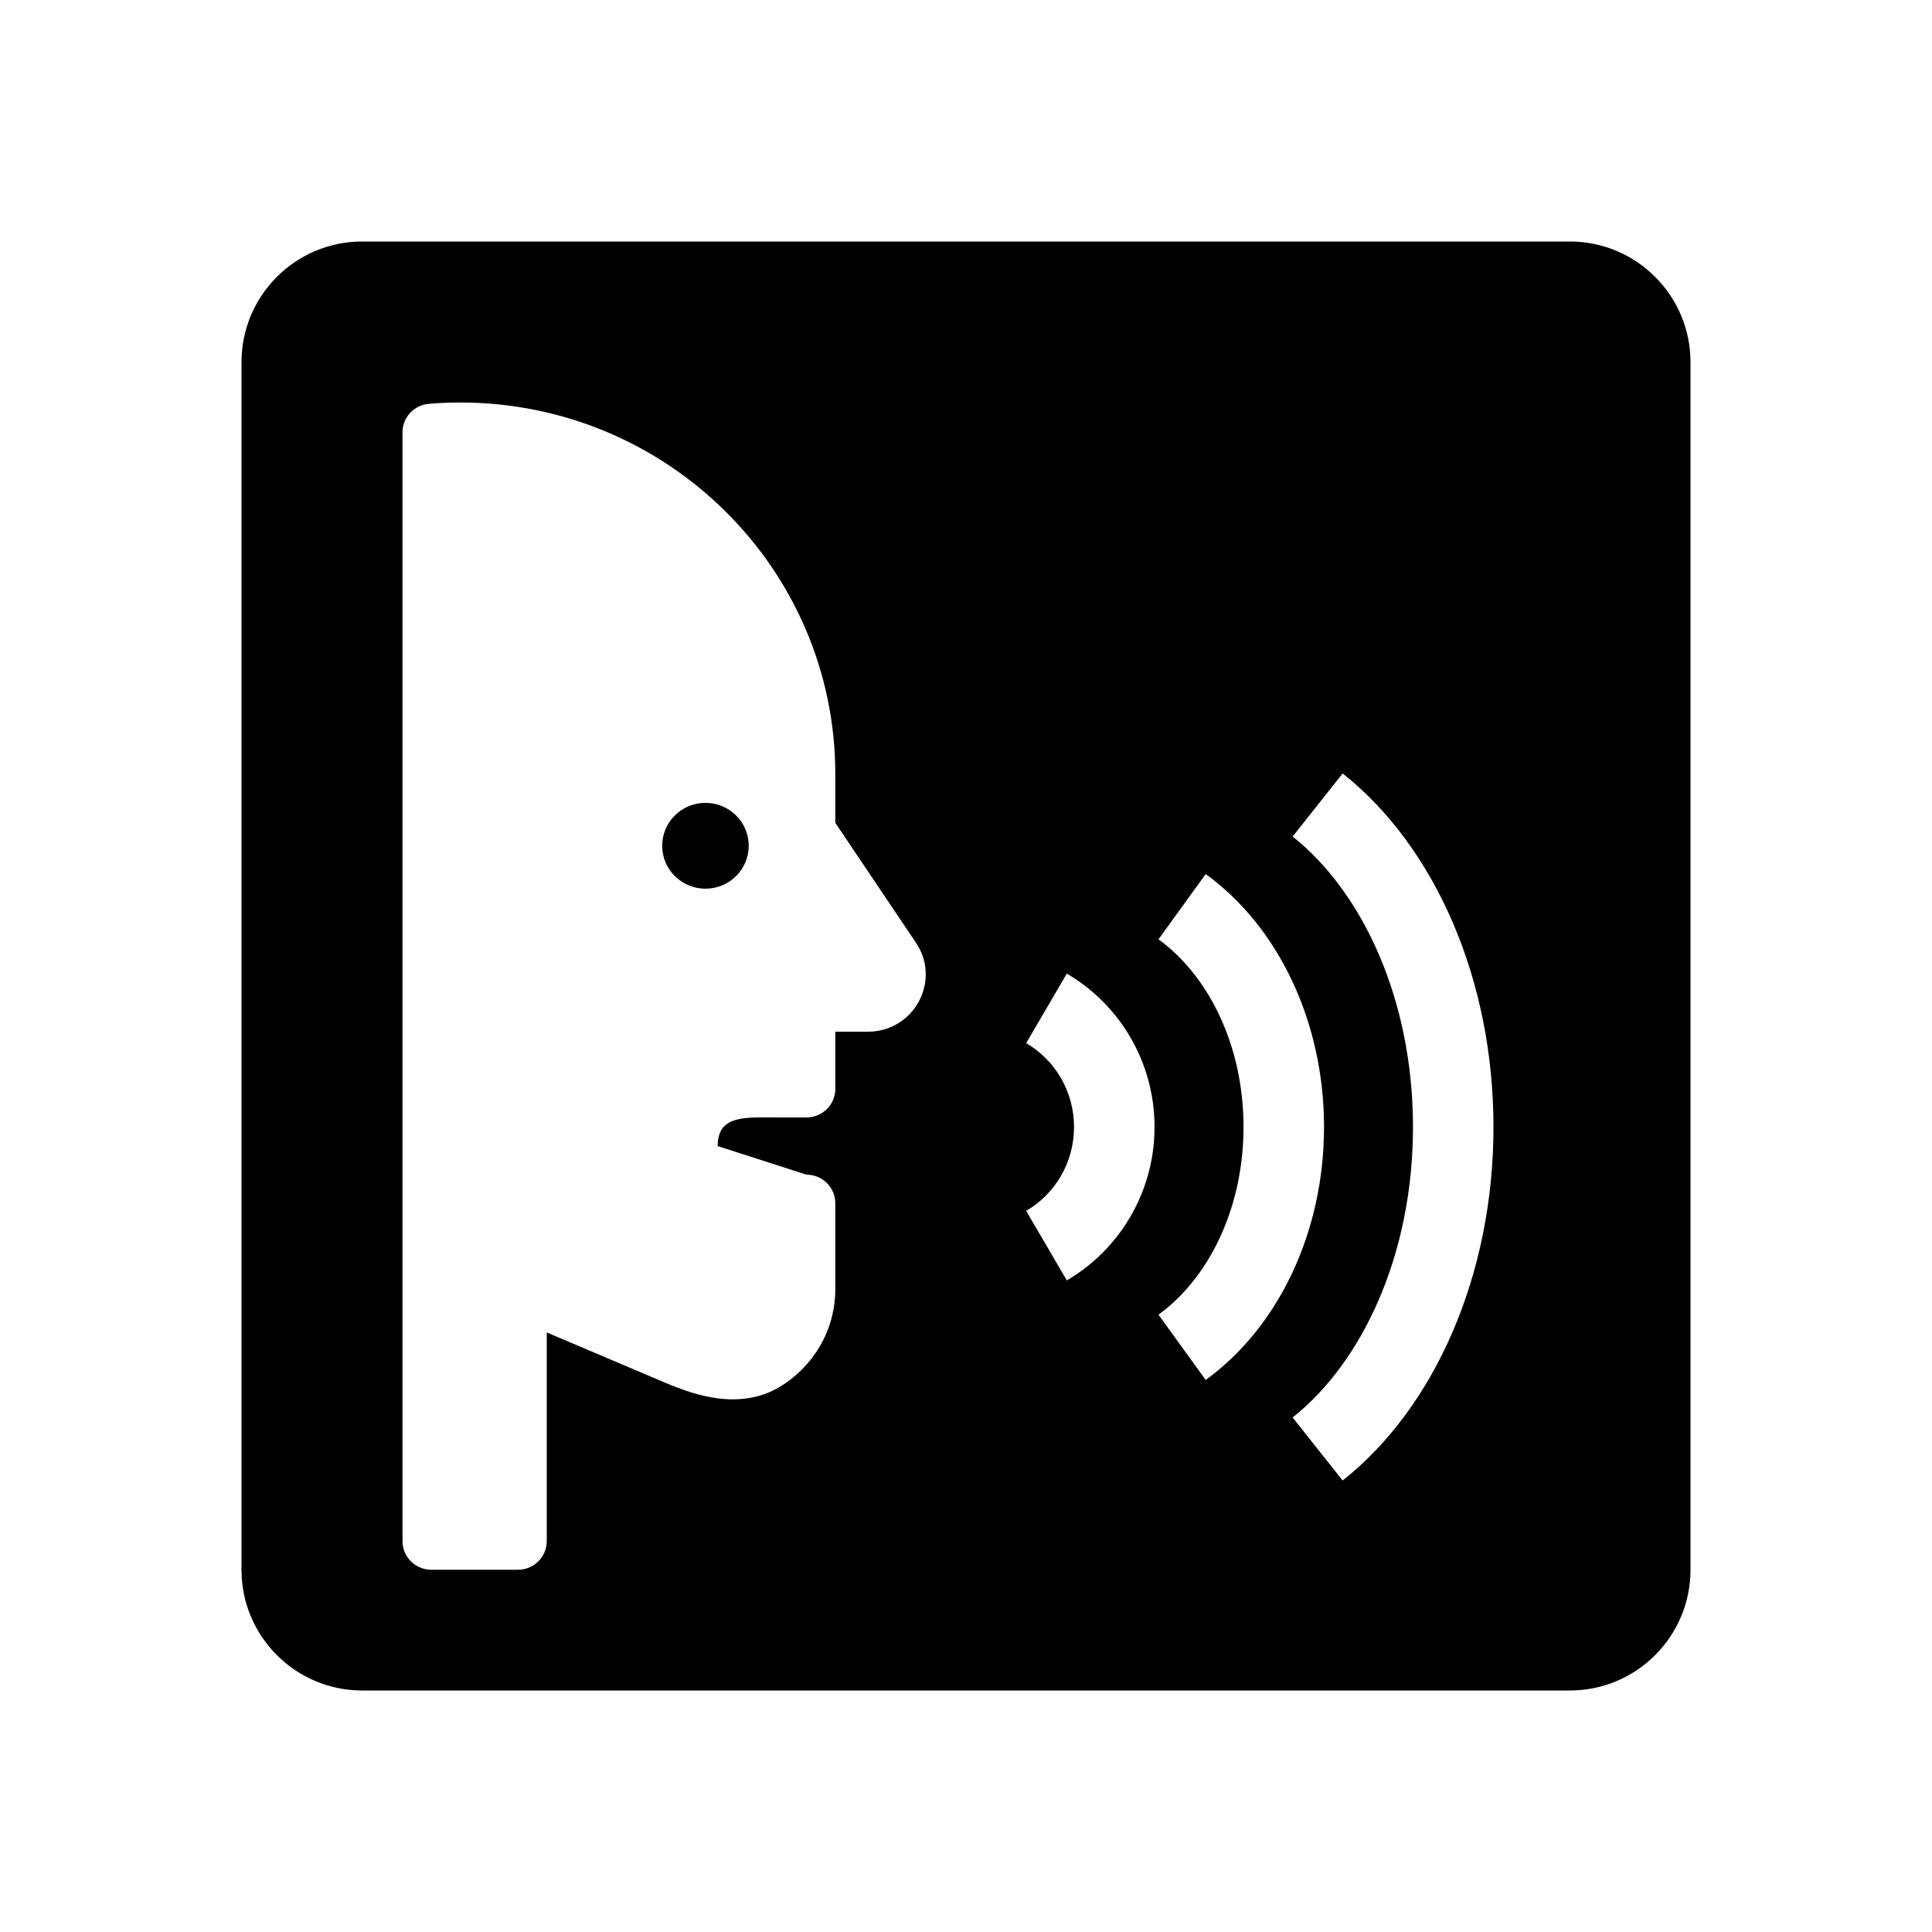
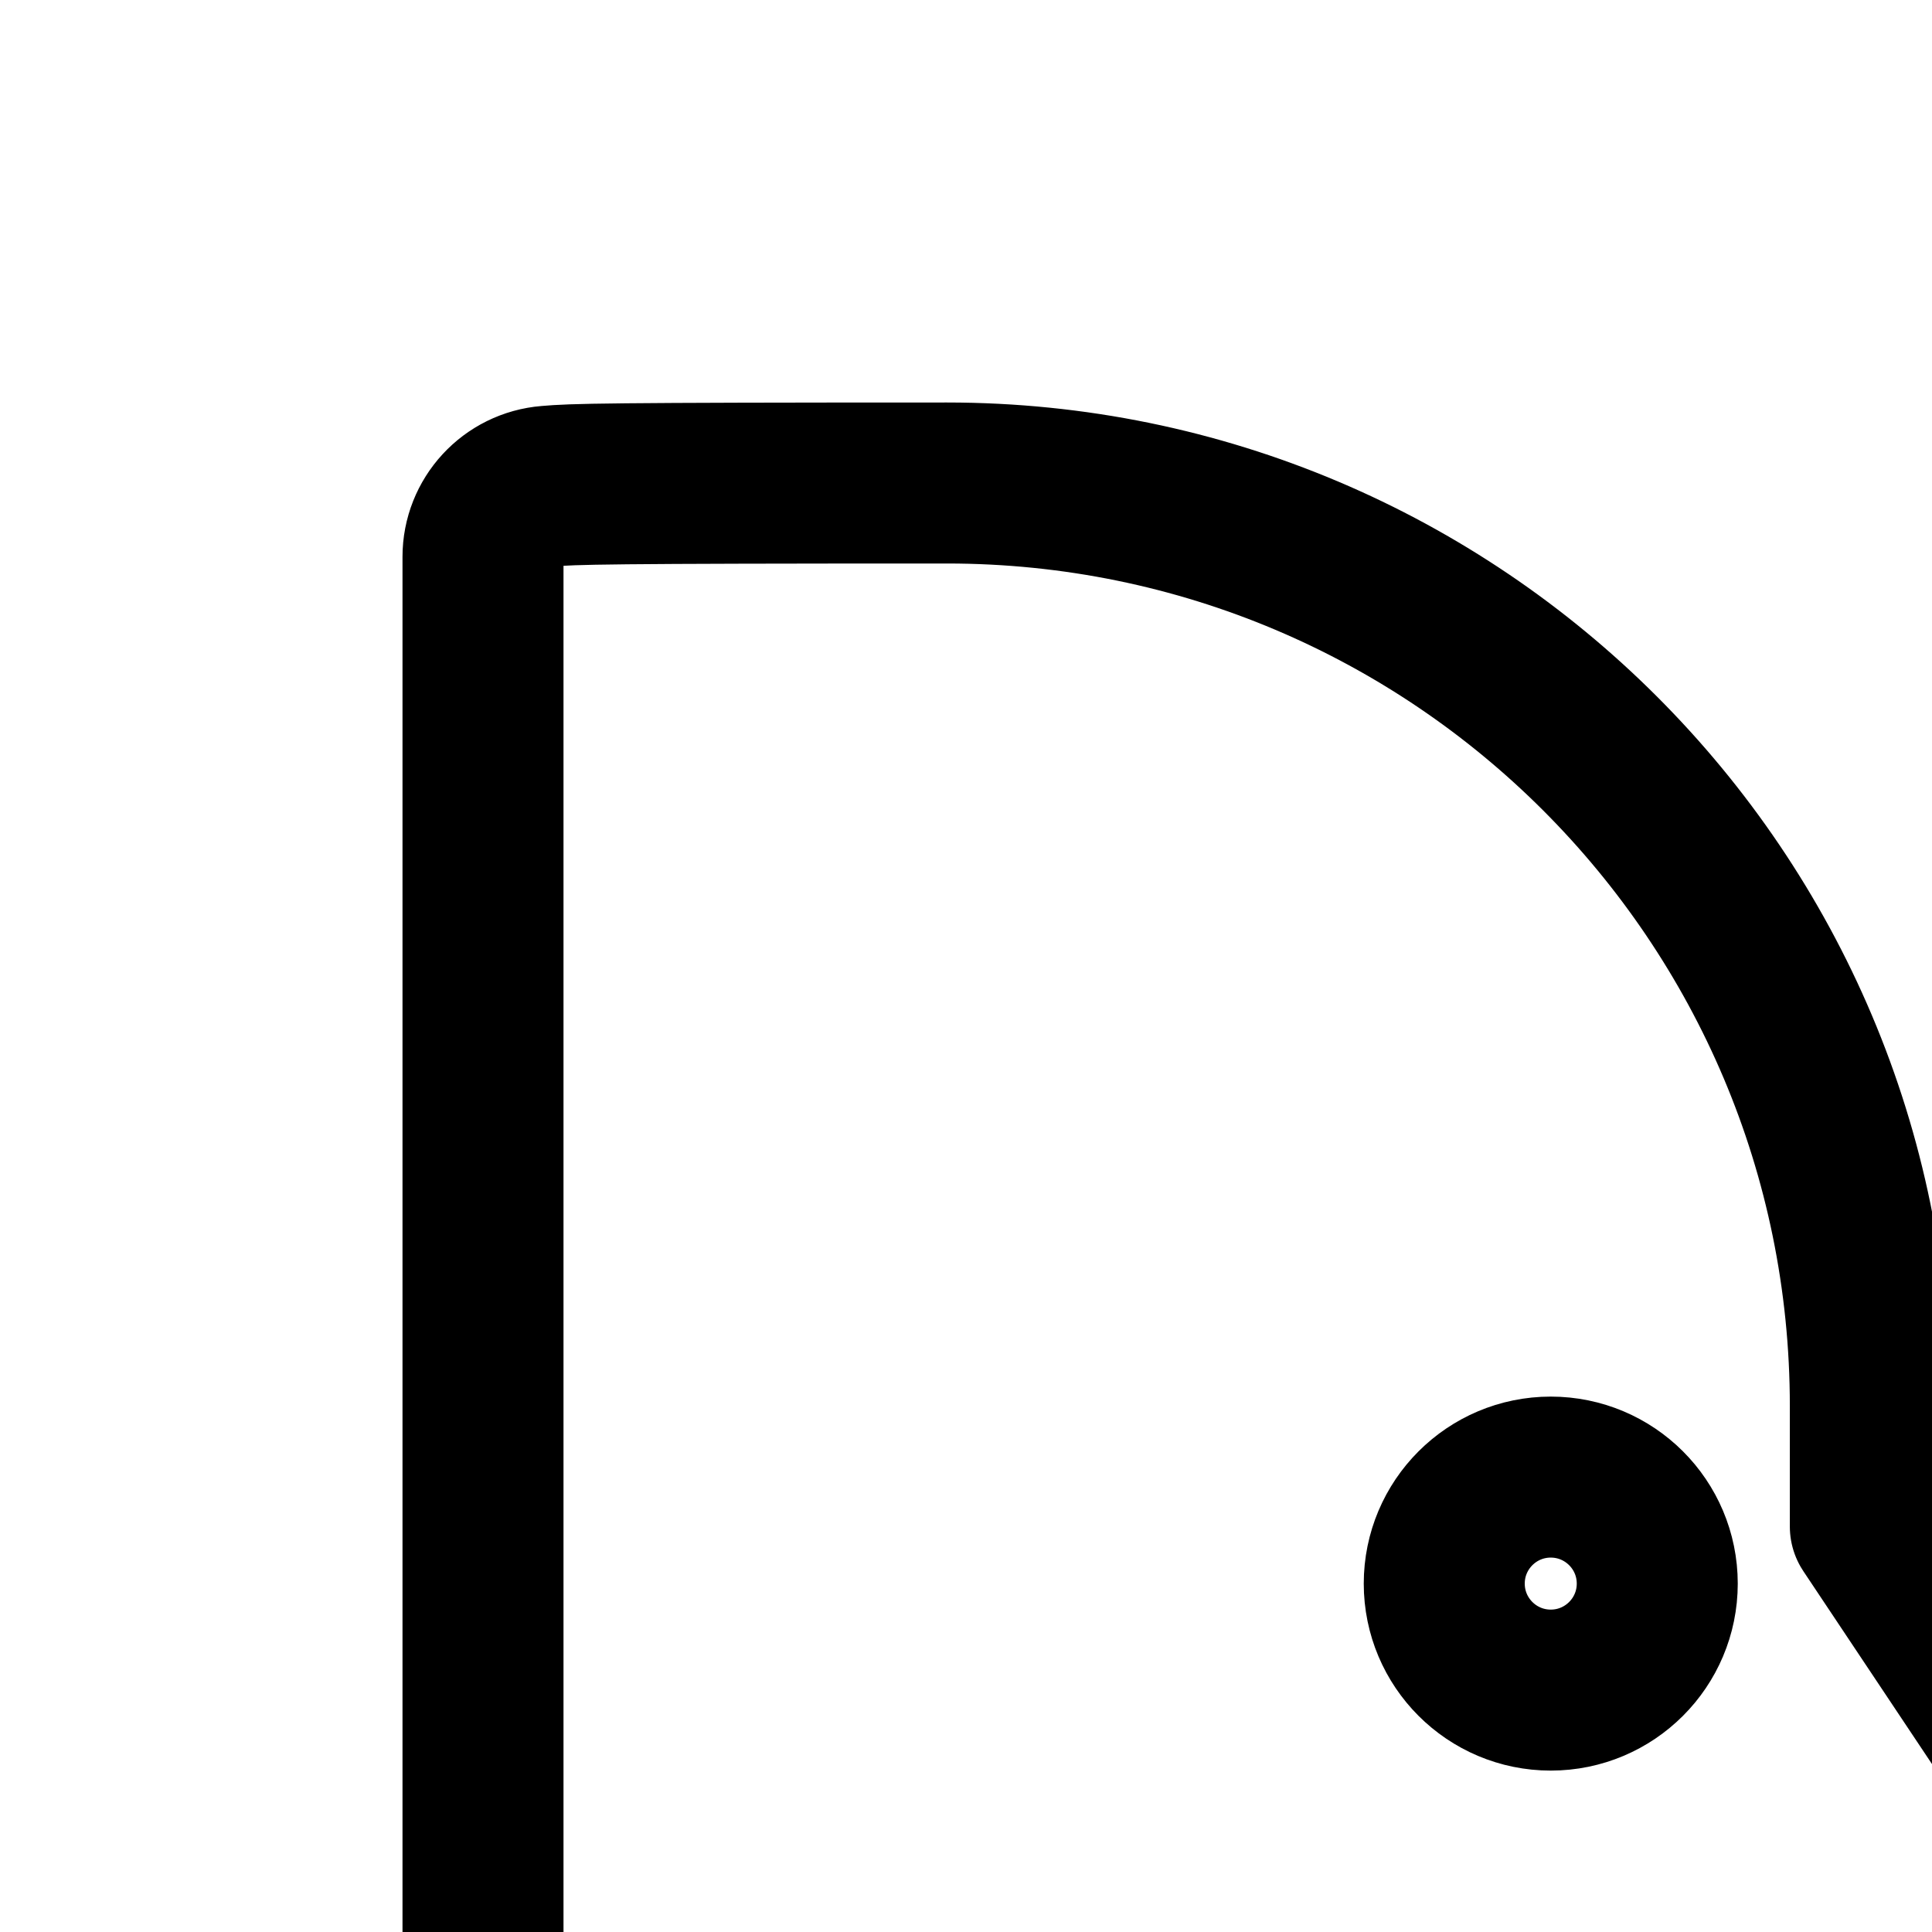
- <svg xmlns="http://www.w3.org/2000/svg" width="48" height="48" viewBox="0 0 48 48" fill="none">
-   <path fill-rule="evenodd" clip-rule="evenodd" d="M6 9C6 7.343 7.343 6 9 6H39C40.657 6 42 7.343 42 9V39C42 40.657 40.657 42 39 42H9C7.343 42 6 40.657 6 39V9ZM11.434 10C11.173 10 10.914 10.011 10.658 10.032C10.286 10.062 10 10.37 10 10.74V38.289C10 38.682 10.321 39 10.717 39H12.867C13.263 39 13.584 38.682 13.584 38.289V33.104L16.521 34.351C16.896 34.511 17.353 34.679 17.83 34.741C18.315 34.804 18.866 34.763 19.378 34.453C20.201 33.955 20.753 33.055 20.753 32.026V29.895C20.753 29.502 20.432 29.184 20.036 29.184L17.83 28.474C17.83 27.752 18.419 27.757 19.129 27.762C19.192 27.763 19.255 27.763 19.319 27.763H20.036C20.432 27.763 20.753 27.445 20.753 27.053V25.632H21.564C22.709 25.632 23.392 24.367 22.757 23.422L20.753 20.443V19.237C20.753 14.136 16.581 10 11.434 10ZM18.602 21.013C18.602 21.602 18.121 22.079 17.527 22.079C16.933 22.079 16.452 21.602 16.452 21.013C16.452 20.424 16.933 19.947 17.527 19.947C18.121 19.947 18.602 20.424 18.602 21.013ZM26.684 28C26.684 28.893 26.205 29.669 25.495 30.084L26.505 31.811C27.808 31.049 28.684 29.626 28.684 28C28.684 26.374 27.808 24.951 26.505 24.189L25.495 25.916C26.205 26.331 26.684 27.107 26.684 28ZM30.895 28C30.895 25.933 29.995 24.214 28.782 23.337L29.955 21.716C31.762 23.024 32.895 25.389 32.895 28C32.895 30.611 31.762 32.976 29.955 34.284L28.782 32.663C29.995 31.786 30.895 30.067 30.895 28ZM35.105 28C35.105 31.181 33.841 33.848 32.115 35.217L33.358 36.783C35.66 34.958 37.105 31.655 37.105 28C37.105 24.345 35.66 21.042 33.358 19.216L32.115 20.784C33.841 22.152 35.105 24.819 35.105 28Z" fill="black" />
+ <svg xmlns="http://www.w3.org/2000/svg" width="24" height="24" viewBox="0 0 24 24" fill="none" stroke="currentColor" stroke-width="2" stroke-linecap="round" stroke-linejoin="round">
+   <path fill-rule="evenodd" d="M11.764 6c-4.32 0-4.64.013-4.954.04a.88.88 0 0 0-.81.878v34.2c0 .487.395.882.882.882h6.647a.88.88 0 0 0 .882-.882v-6.437l3.615 1.548c.462.198 1.024.407 1.61.484.598.079 1.276.028 1.906-.357a3.53 3.53 0 0 0 1.692-3.013v-2.646a.88.88 0 0 0-.882-.882l-2.716-.882c0-.974.859-.882 1.834-.882h.882a.88.88 0 0 0 .882-.882v-1.764h.998c1.41 0 2.25-1.57 1.469-2.743l-2.467-3.699v-1.497C23.234 11.134 18.1 6 11.764 6m8.823 13.672a1.323 1.323 0 1 1-2.646 0 1.323 1.323 0 0 1 2.646 0" clip-rule="evenodd" />
+   <path fill-rule="evenodd" d="M28.495 32.084a2.41 2.41 0 0 0 1.19-2.085c0-.892-.48-1.669-1.19-2.083l1.01-1.727a4.41 4.41 0 0 1 2.18 3.81 4.41 4.41 0 0 1-2.18 3.811z" clip-rule="evenodd" />
+   <path fill-rule="evenodd" d="M31.782 34.663c1.213-.877 2.113-2.596 2.113-4.663s-.9-3.786-2.113-4.663l1.172-1.62c1.808 1.307 2.94 3.672 2.94 6.283 0 2.61-1.132 4.976-2.94 6.284z" clip-rule="evenodd" />
+   <path fill-rule="evenodd" d="M38.105 30c0-3.181-1.264-5.848-2.99-7.216l1.243-1.567c2.302 1.825 3.747 5.127 3.747 8.783s-1.445 6.958-3.747 8.783l-1.243-1.567c1.726-1.368 2.99-4.035 2.99-7.216" clip-rule="evenodd" />
</svg>
